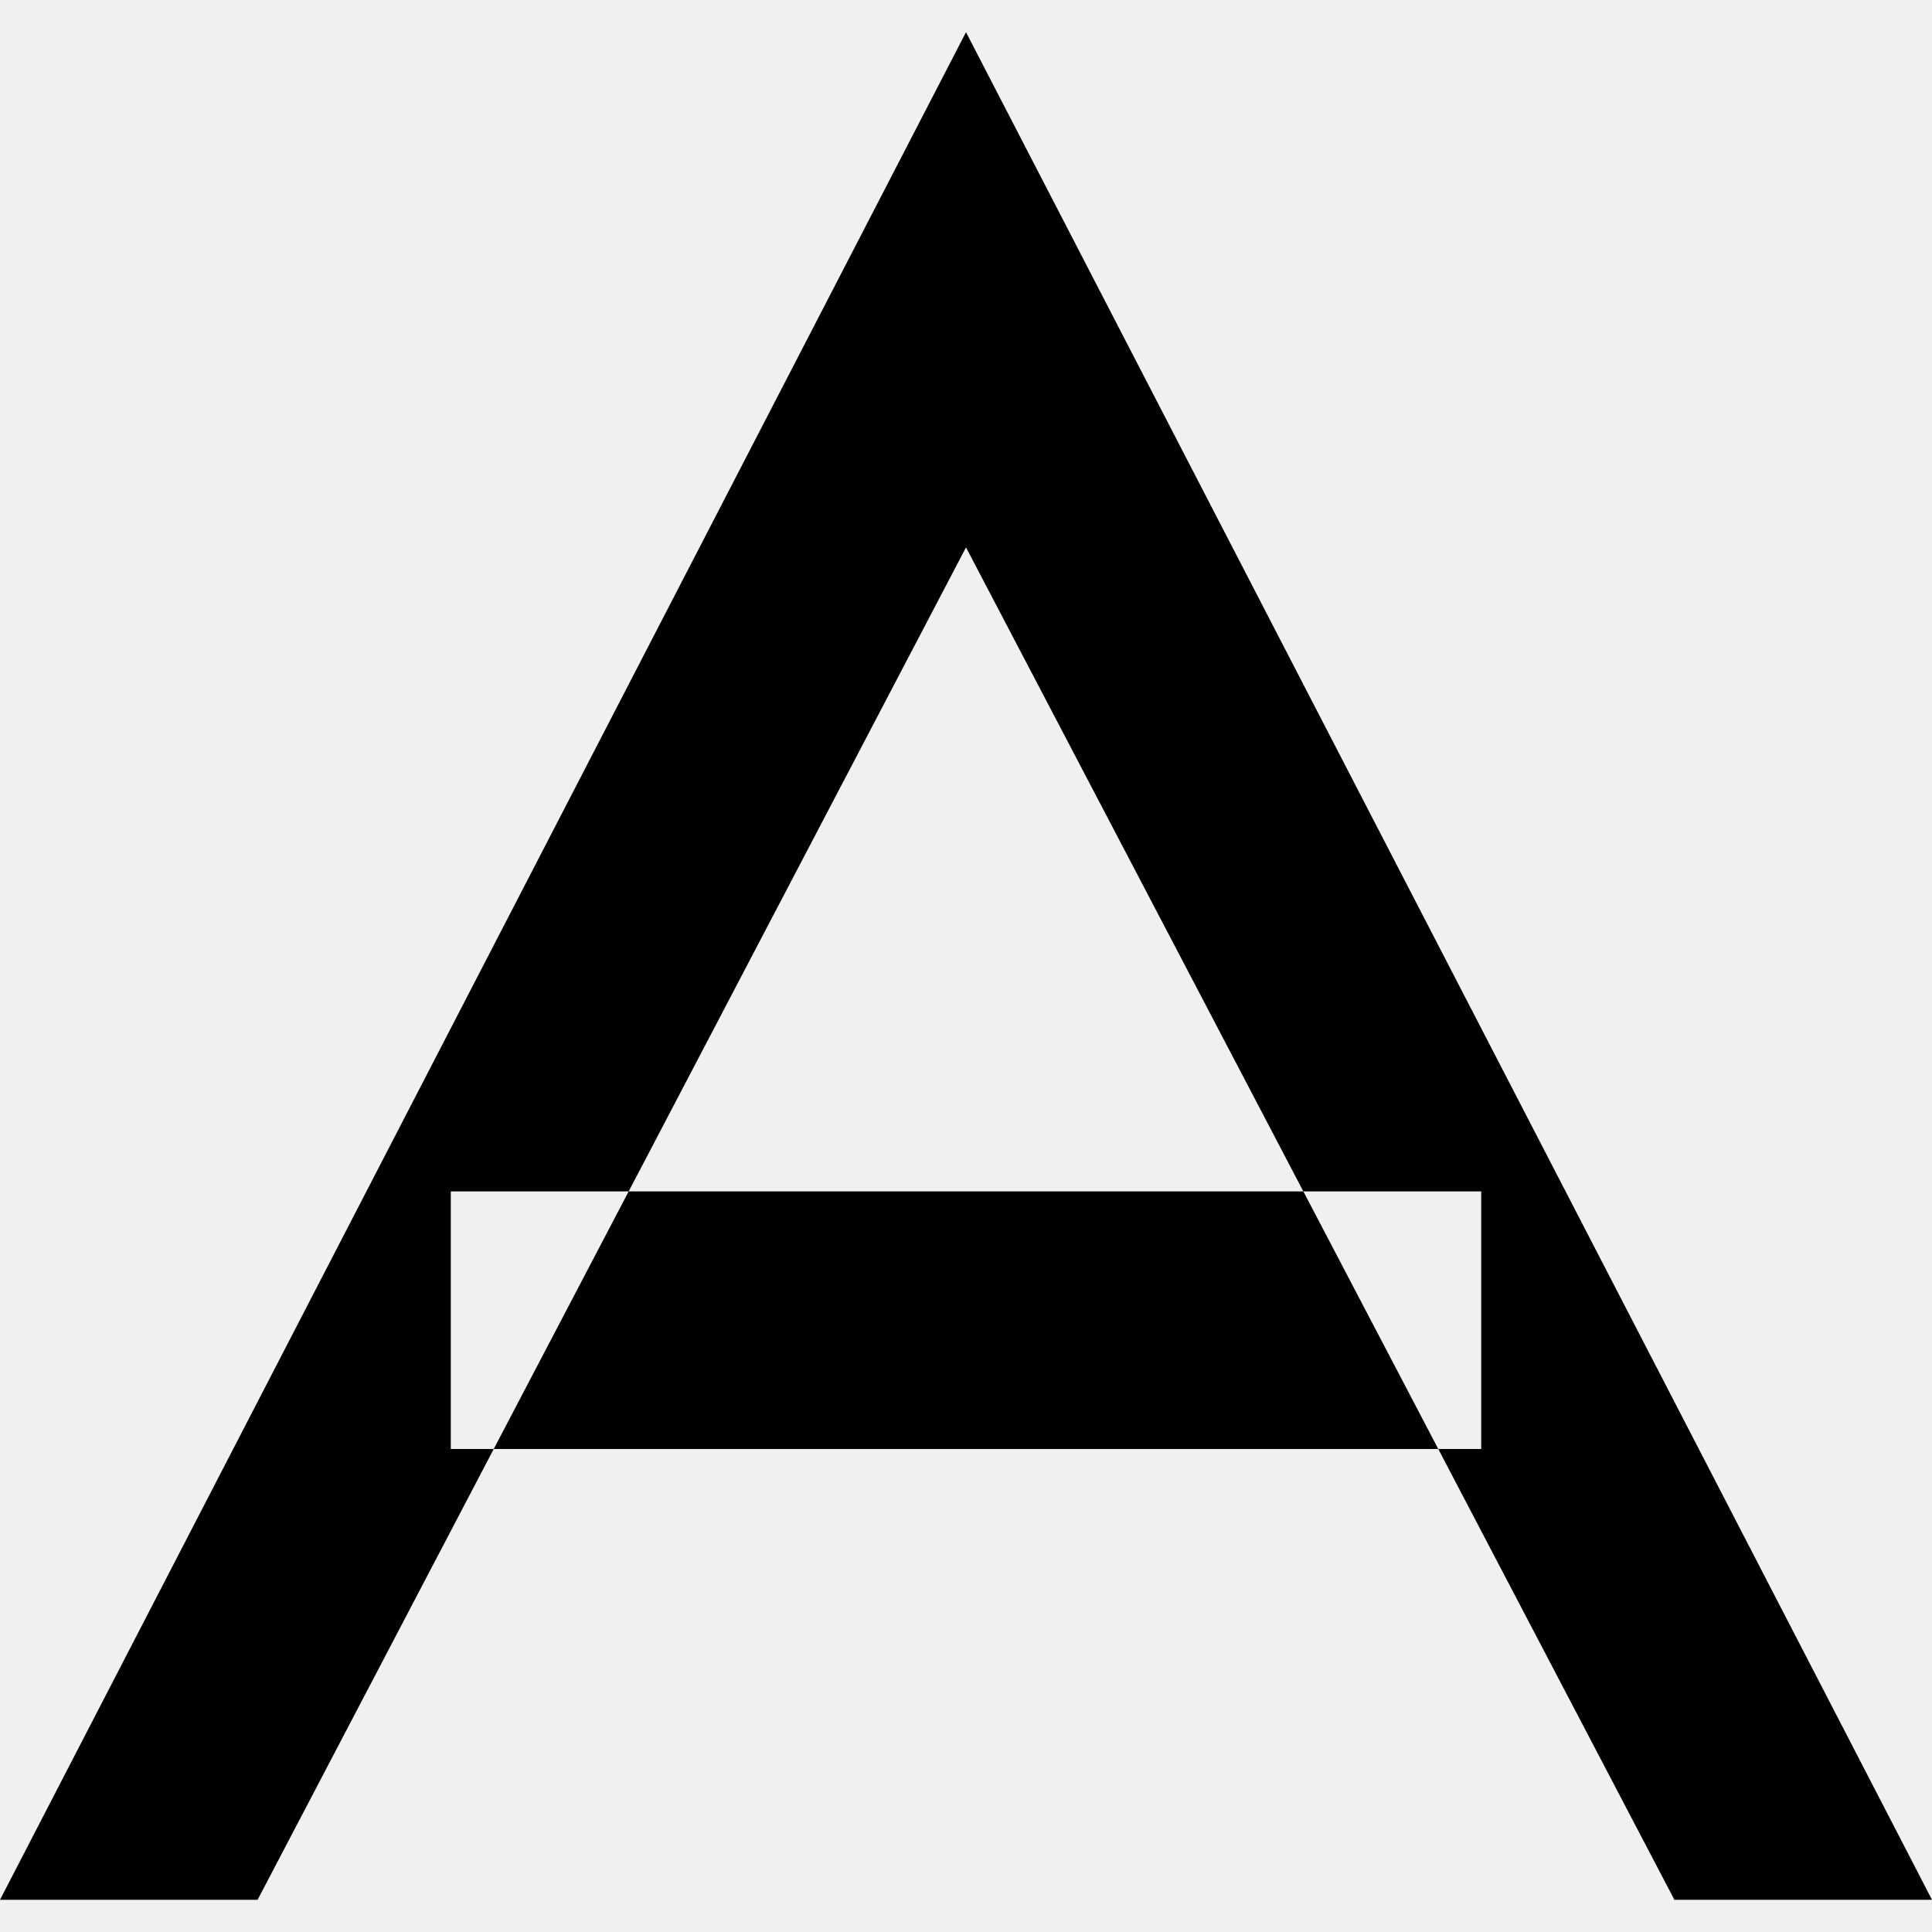
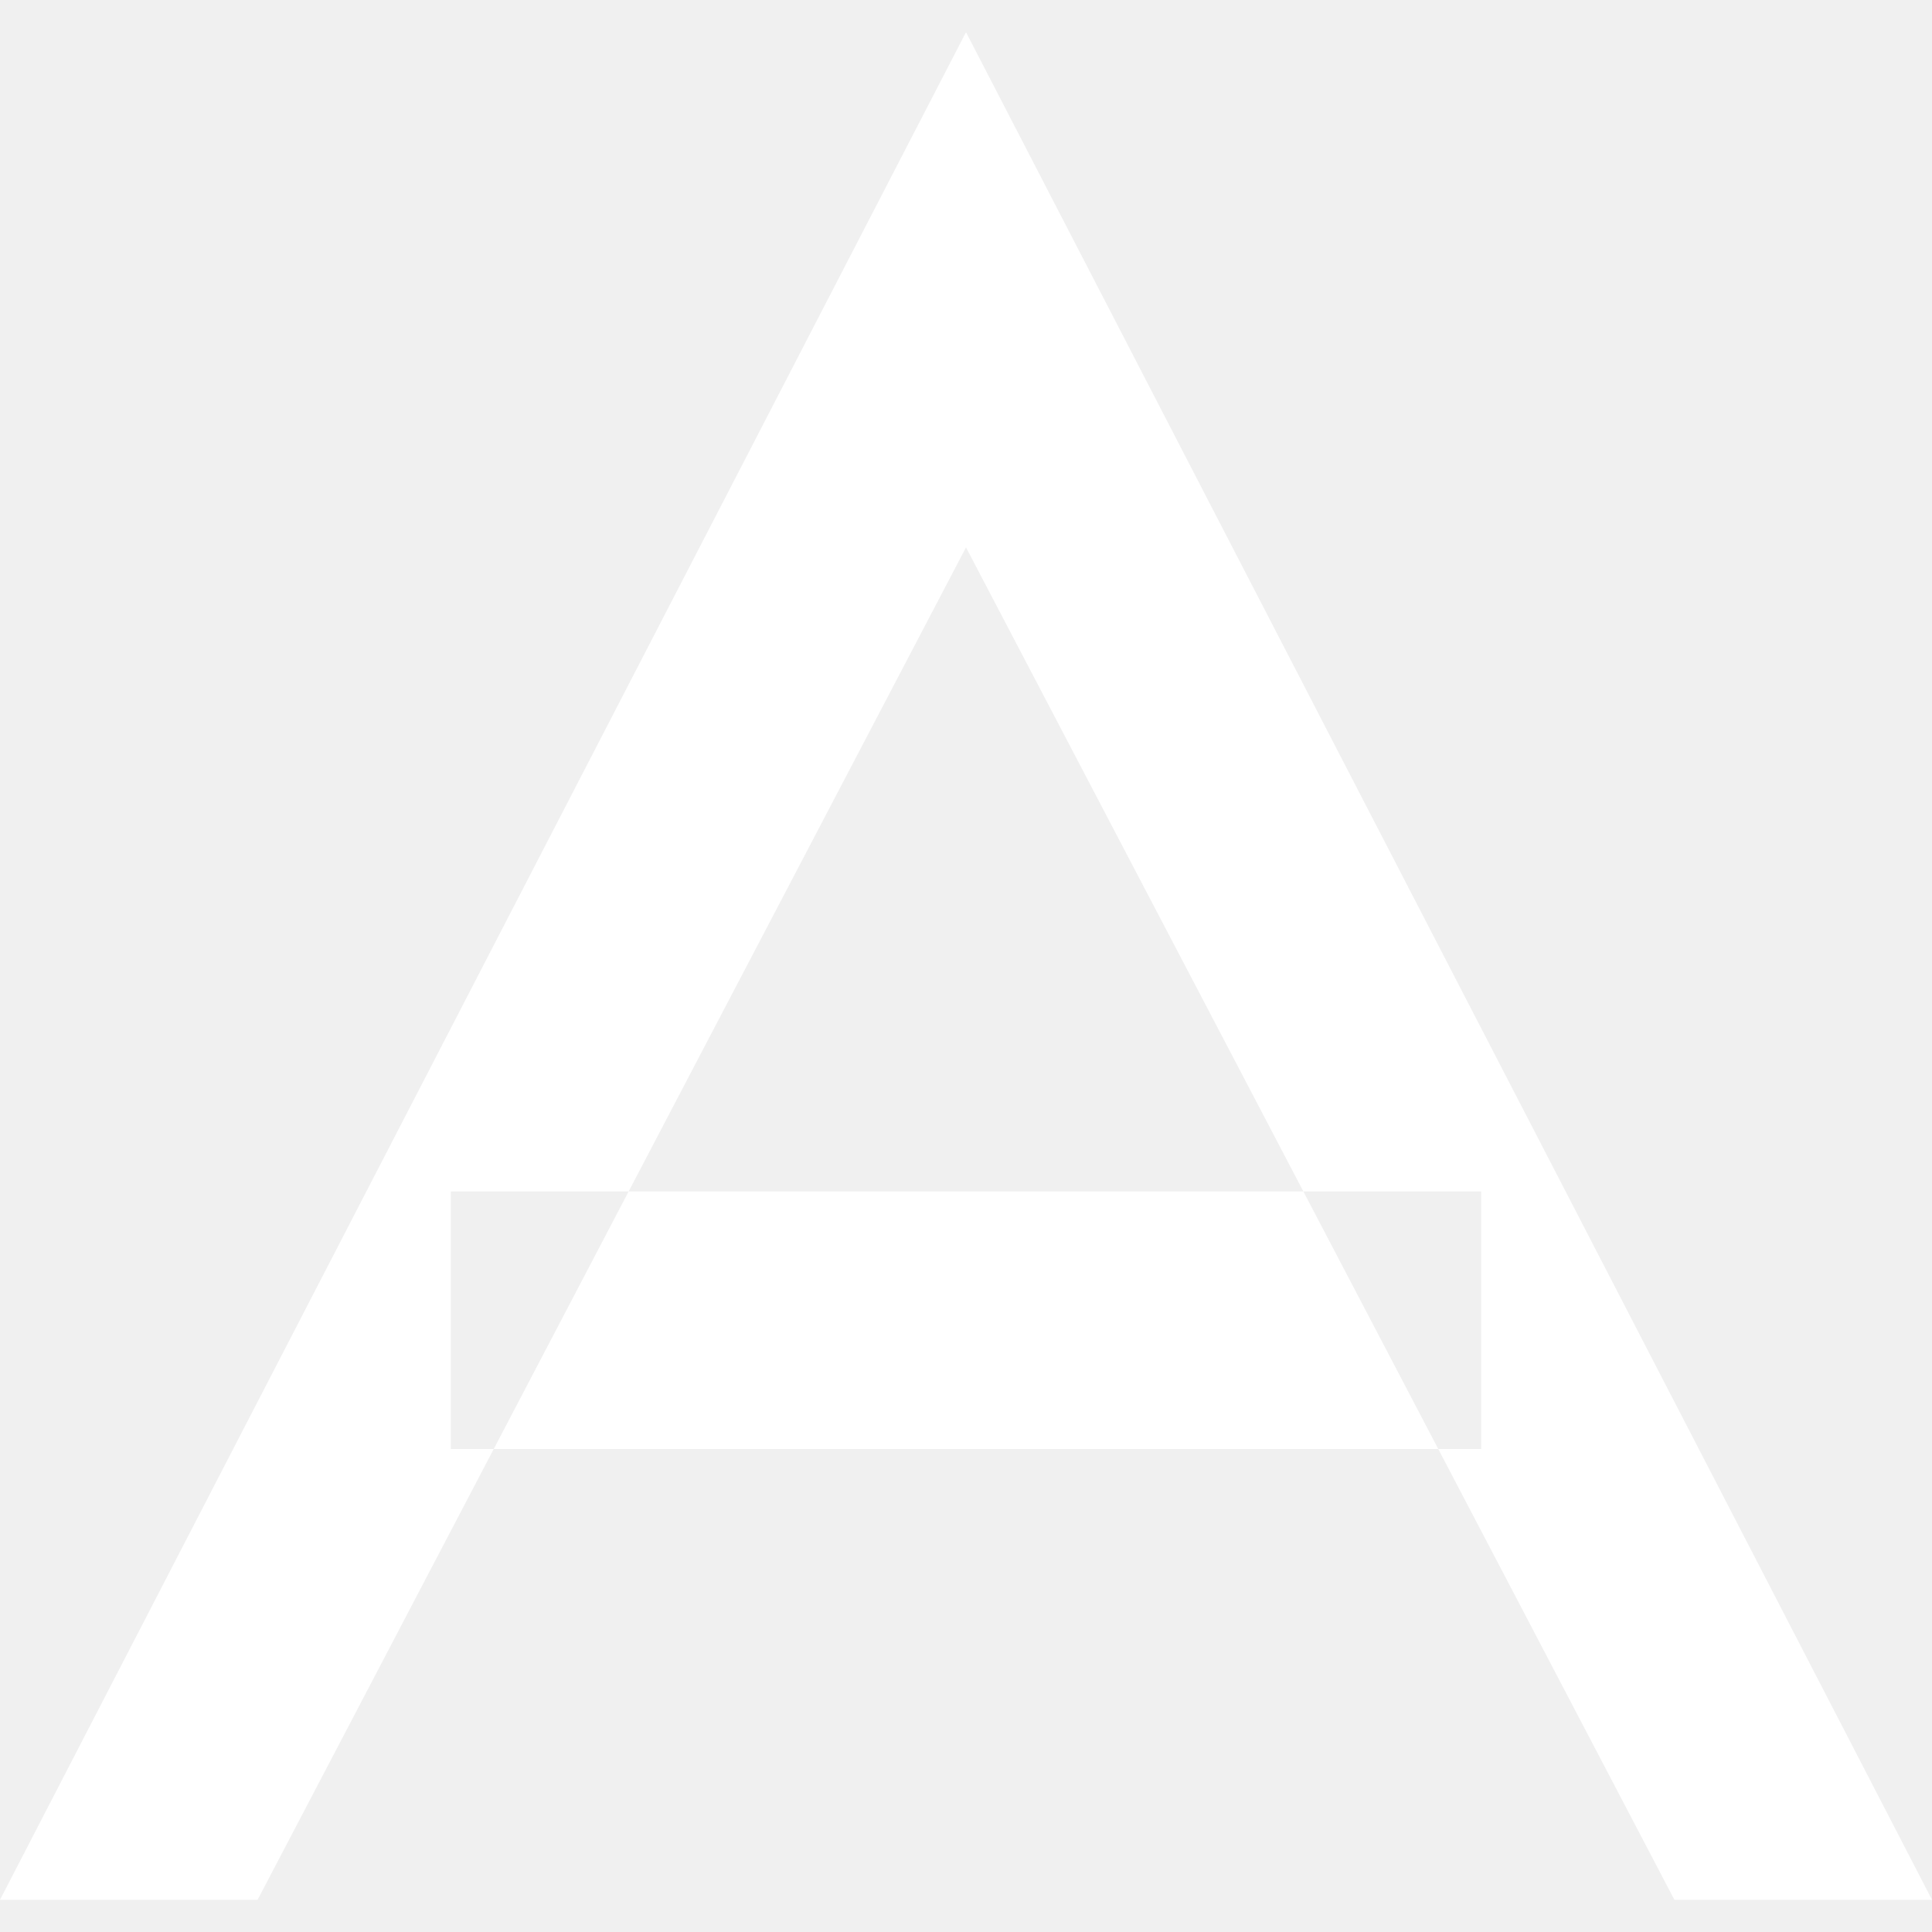
<svg xmlns="http://www.w3.org/2000/svg" width="32" height="32" viewBox="0 0 30 29">
-   <style>
-     rect { fill: #000000; }
-     @media (prefers-color-scheme: dark) {
-       rect { fill: #ffffff; }
-     }
-   </style>
  <defs>
    <clipPath id="mono-clip">
      <path clip-rule="evenodd" d="M0 29L15 0L30 29ZM4 29L15 8L26 29ZM7 18L23 18L23 22L7 22Z" />
    </clipPath>
  </defs>
-   <rect clip-path="url(#mono-clip)" width="30" height="29" />
+   <rect clip-path="url(#mono-clip)" fill="#ffffff" width="30" height="29" />
</svg>
